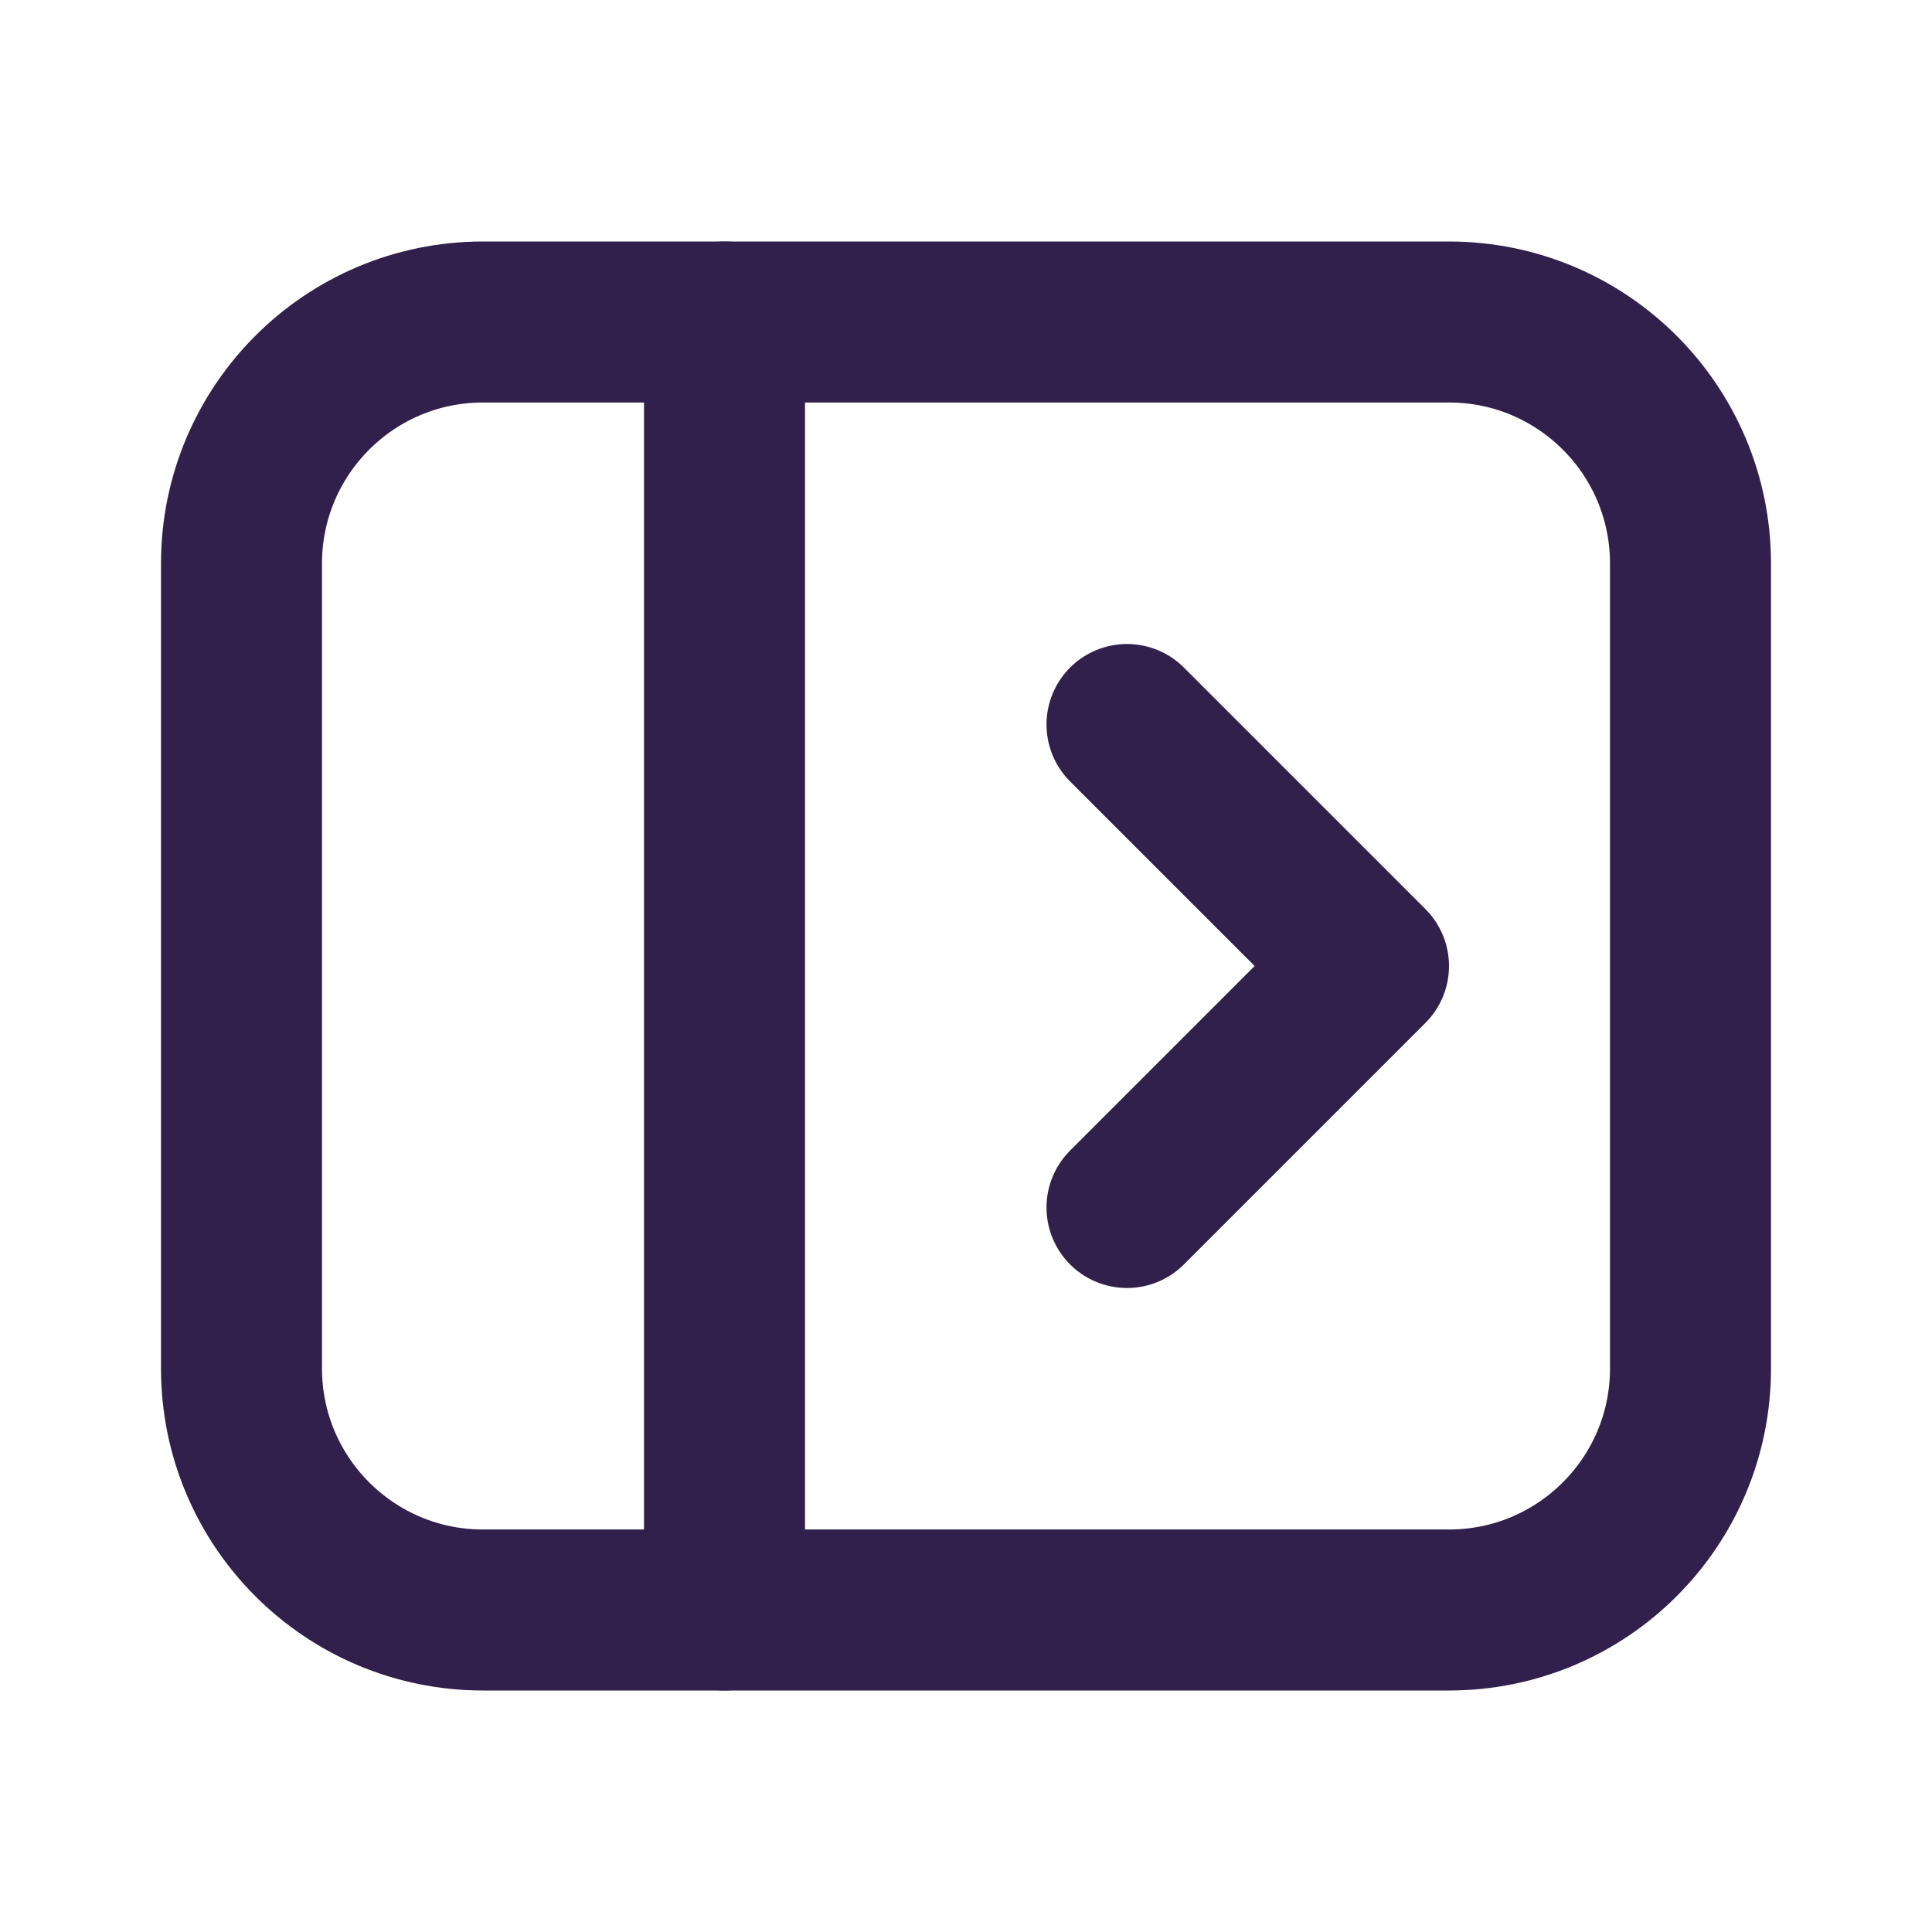
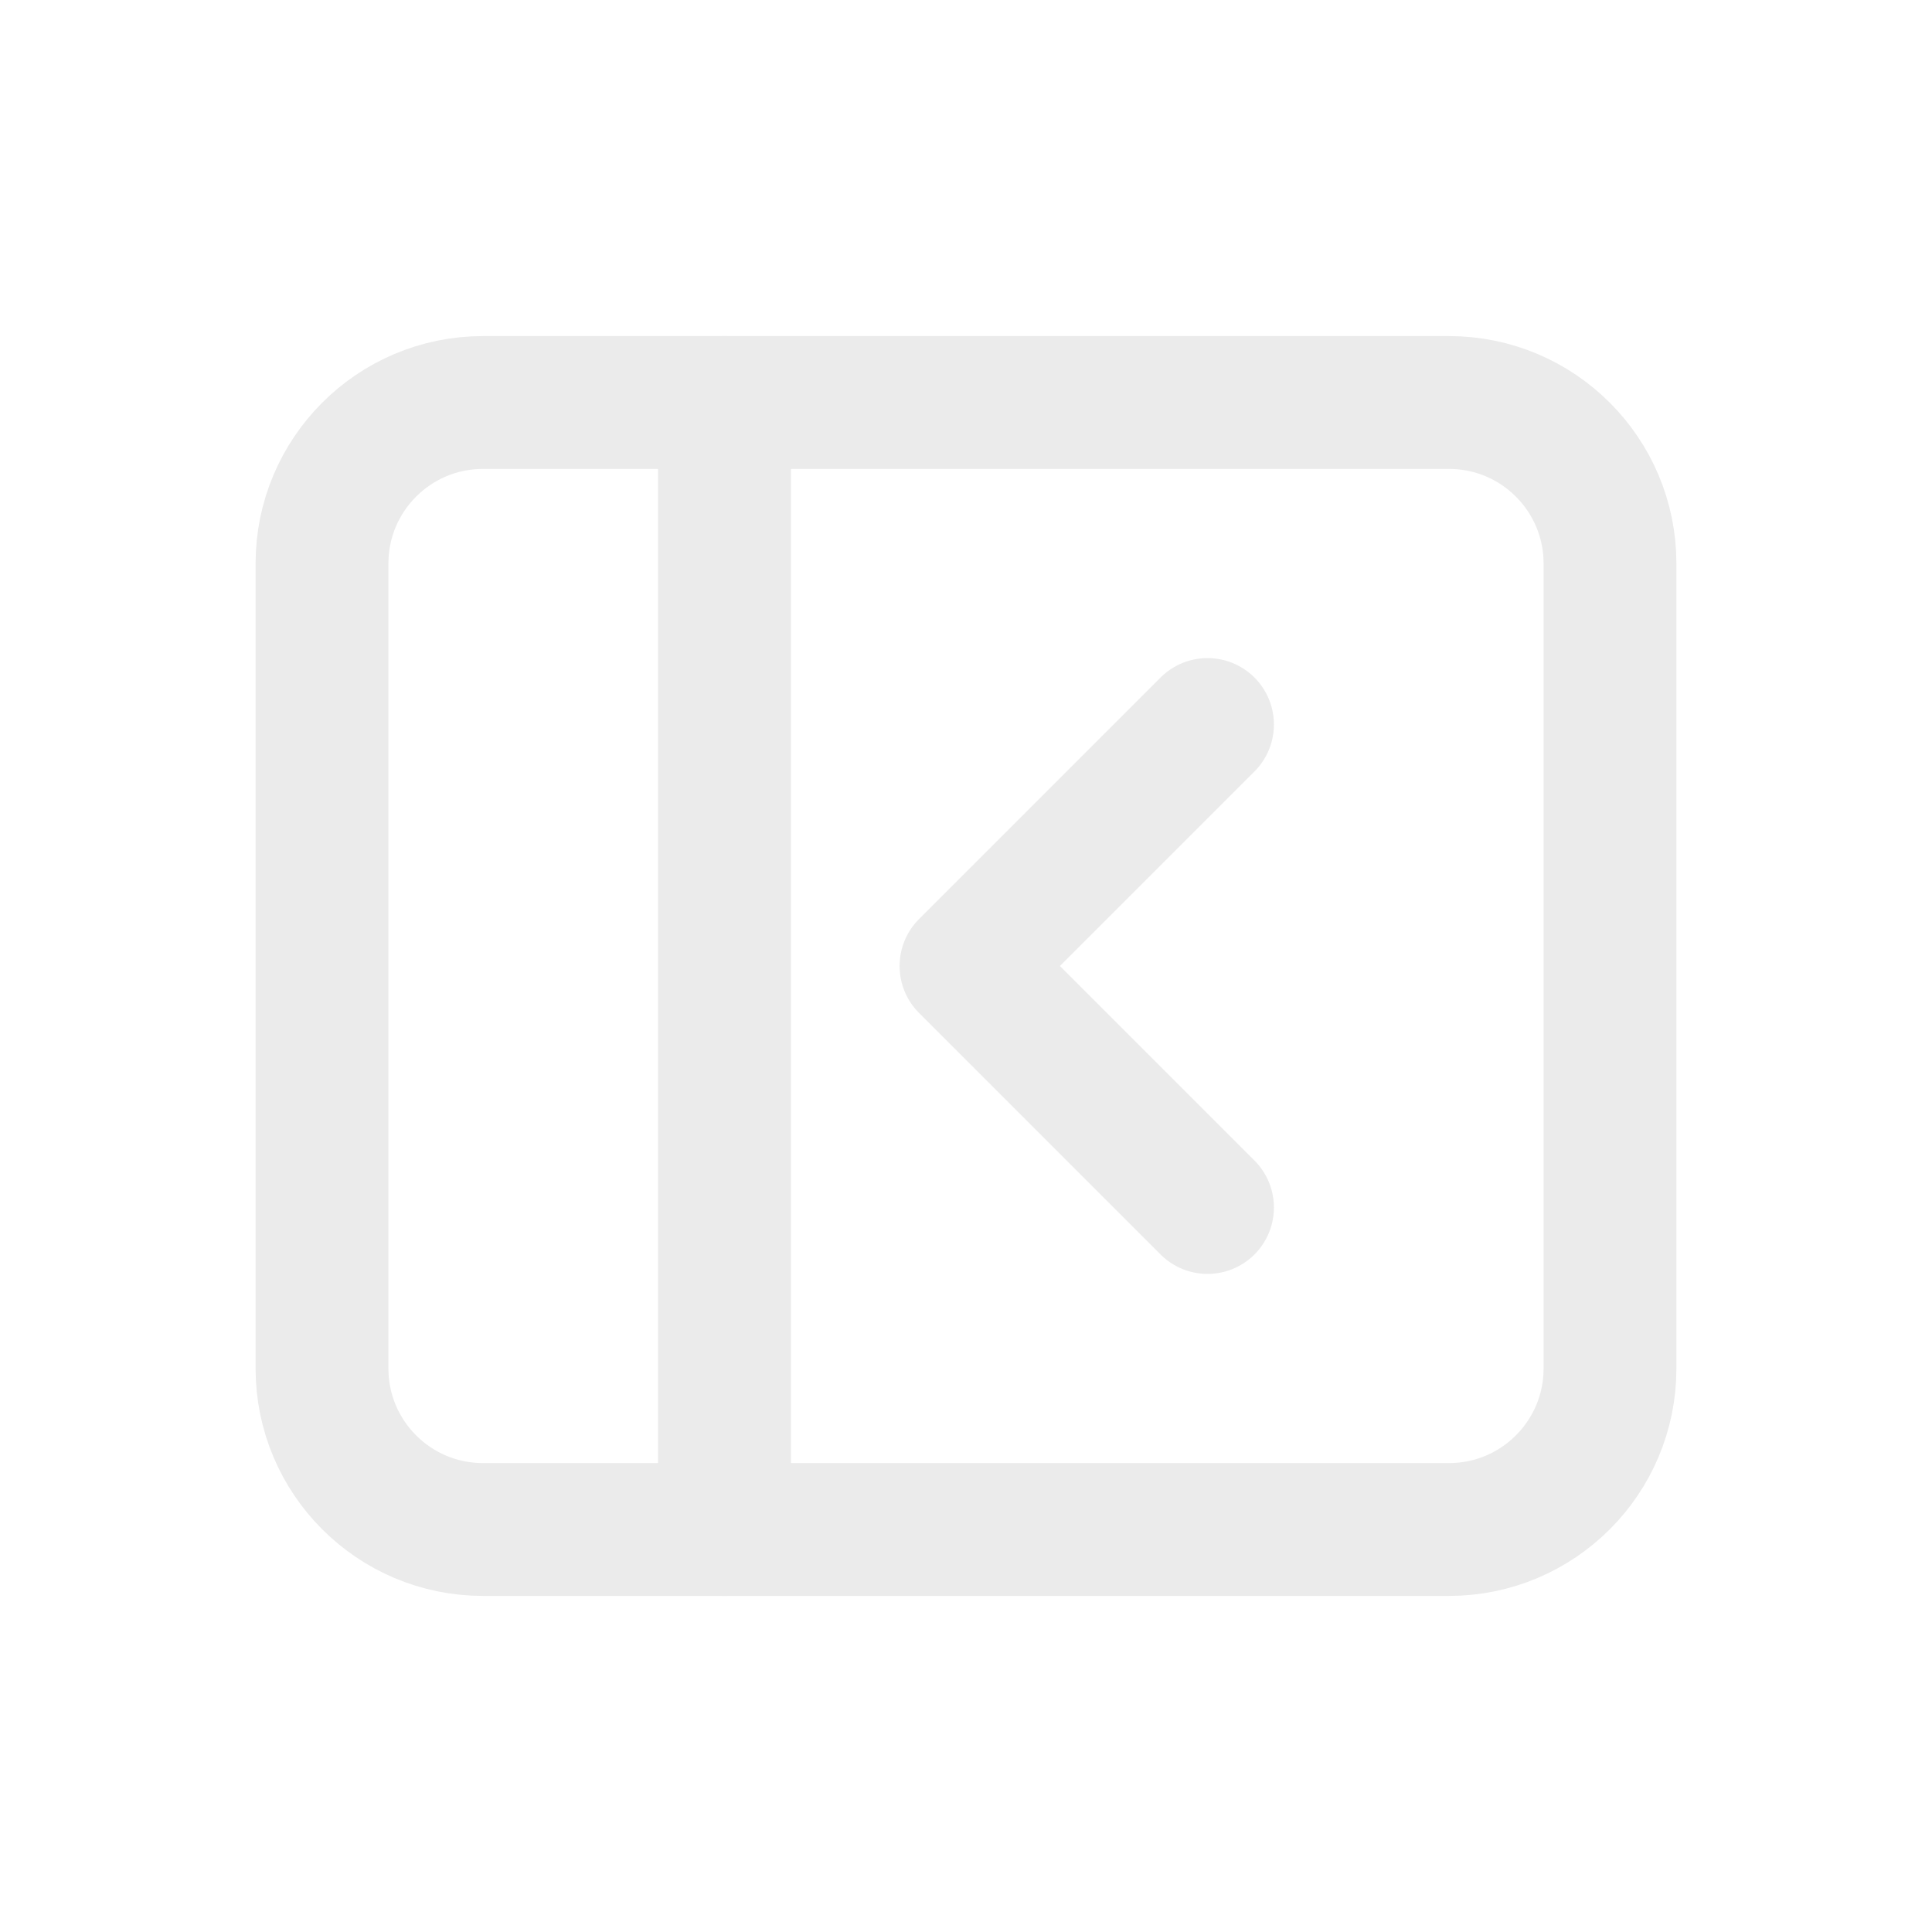
- <svg xmlns="http://www.w3.org/2000/svg" width="24" height="24" viewBox="0 0 24 24" fill="none" stroke="#31204C" stroke-width="2" stroke-linecap="round" stroke-linejoin="round">
-   <rect x="3" y="4" width="18" height="16" rx="3" />
-   <path d="M9 4v16m5-11 3 3-3 3" />
+ <svg xmlns="http://www.w3.org/2000/svg" viewBox="0 0 24 24" fill="none" stroke="#EBEBEB" stroke-width="1.65" stroke-linecap="round" stroke-linejoin="round">
+   <rect x="4" y="5" width="16" height="14" rx="2" />
+   <path d="M9 5v14m6-10-3 3 3 3" />
</svg>
